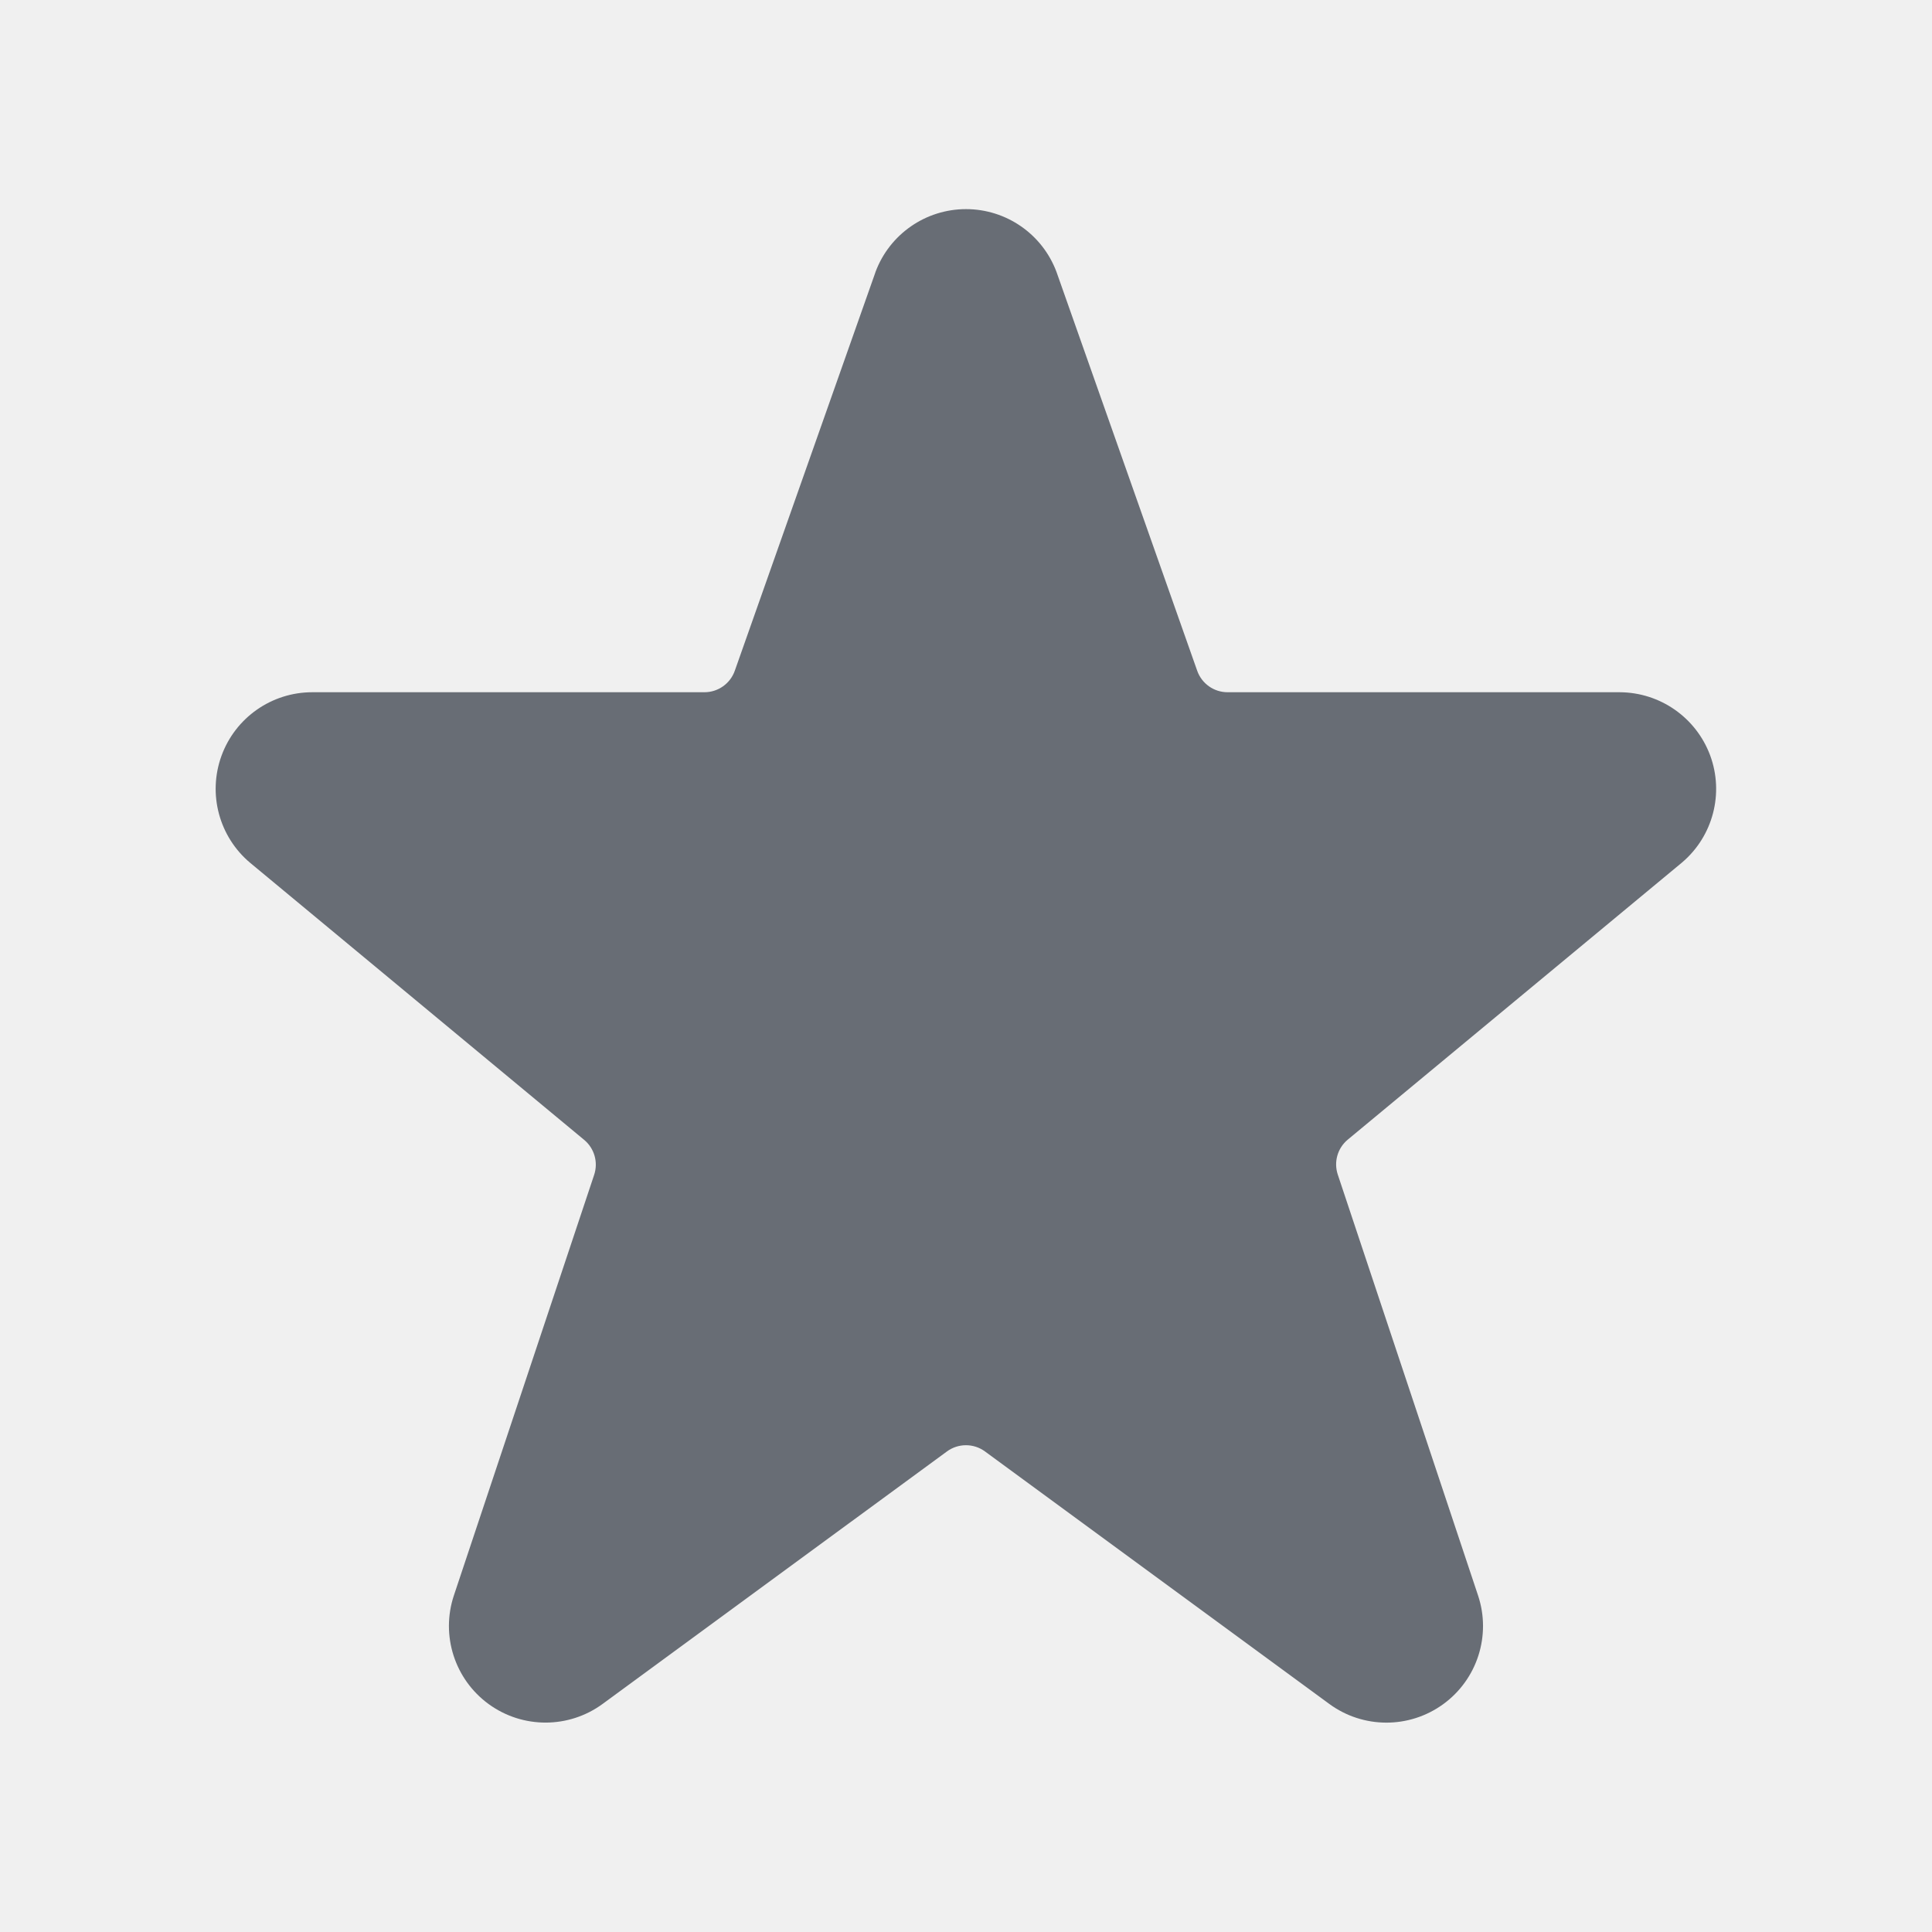
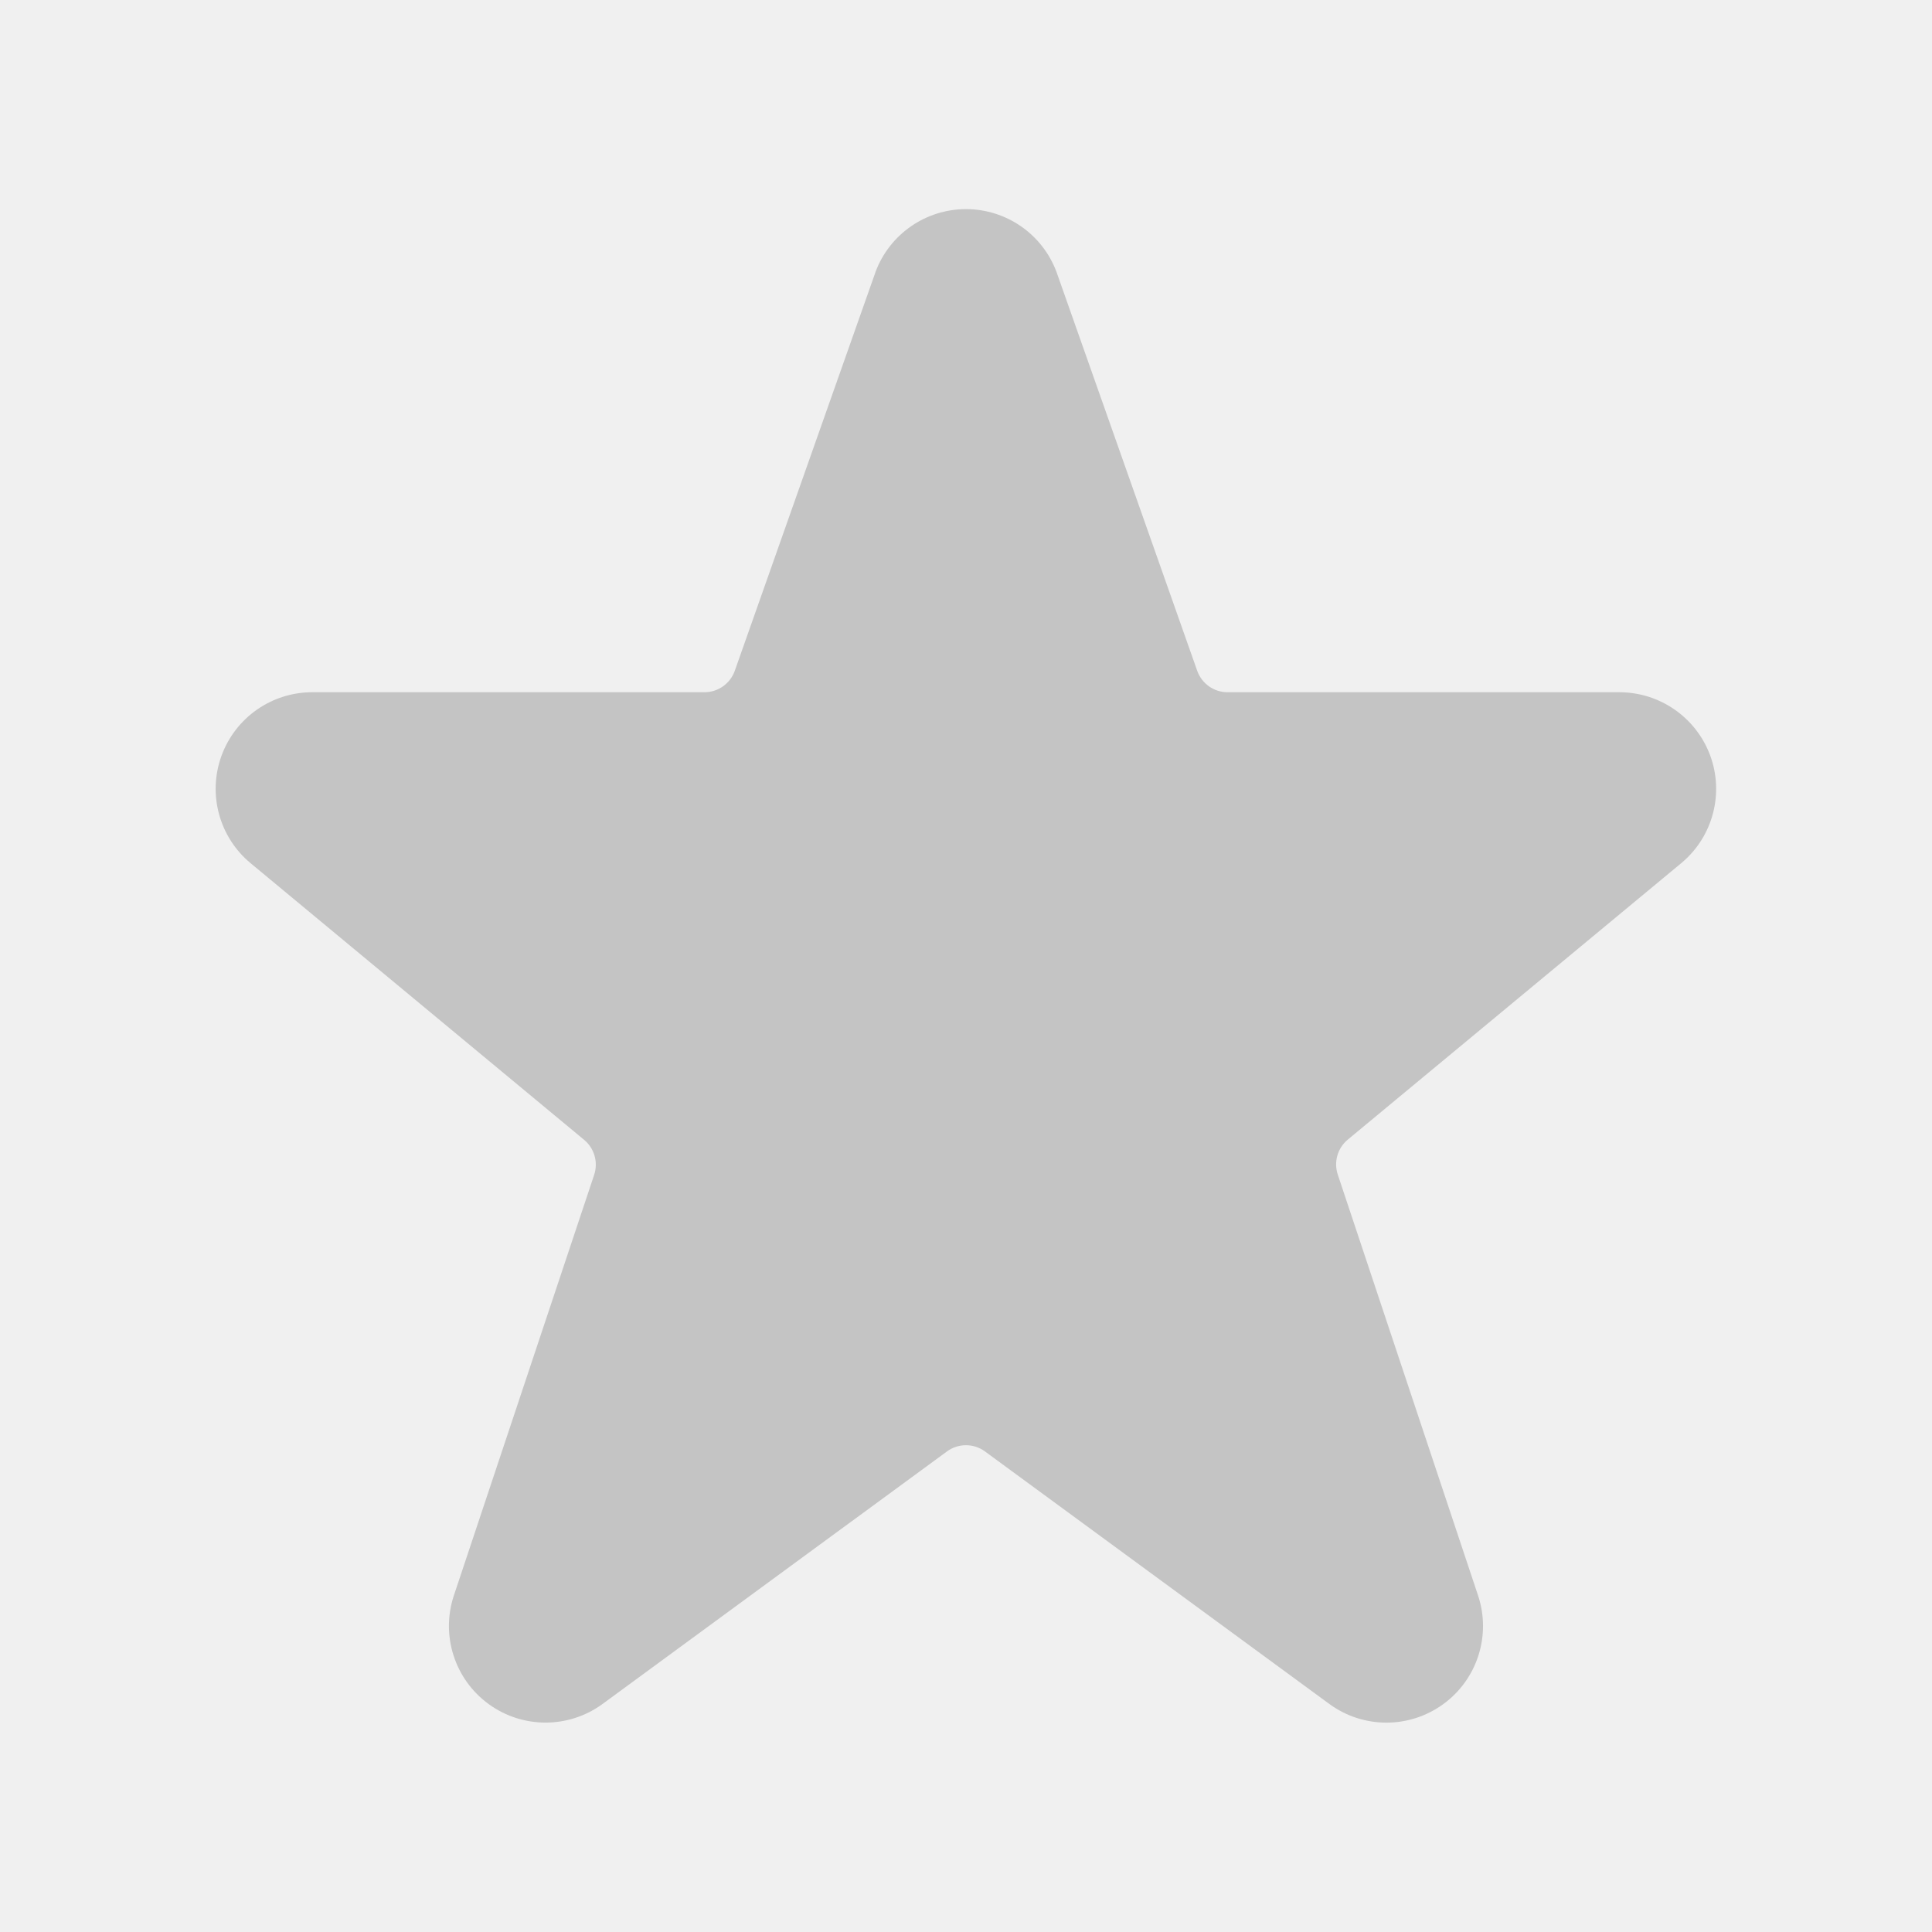
<svg xmlns="http://www.w3.org/2000/svg" xmlns:xlink="http://www.w3.org/1999/xlink" width="30" height="30" viewBox="0 0 30 30">
  <defs>
    <path id="a" d="M23.555 8.729a1.505 1.505 0 0 0-1.406-.98h-6.087a.5.5 0 0 1-.472-.334l-2.185-6.193a1.5 1.5 0 0 0-2.81 0l-.005.016-2.18 6.177a.5.5 0 0 1-.471.334H1.85A1.5 1.5 0 0 0 .887 10.4l5.184 4.3a.5.5 0 0 1 .155.543l-2.178 6.531a1.5 1.5 0 0 0 2.31 1.684l5.346-3.92a.5.5 0 0 1 .591 0l5.344 3.919a1.5 1.5 0 0 0 2.312-1.683l-2.178-6.535a.5.5 0 0 1 .155-.543l5.194-4.306a1.5 1.5 0 0 0 .433-1.661z" />
  </defs>
  <g fill="none" fill-rule="evenodd" transform="translate(3 3)">
    <mask id="b" fill="#fff">
      <use xlink:href="#a" />
    </mask>
-     <g fill="#686d75" mask="url(#b)">
+     <g fill="#c4c4c4" mask="url(#b)">
      <path d="M-111-114h250v250h-250z" />
    </g>
  </g>
</svg>
